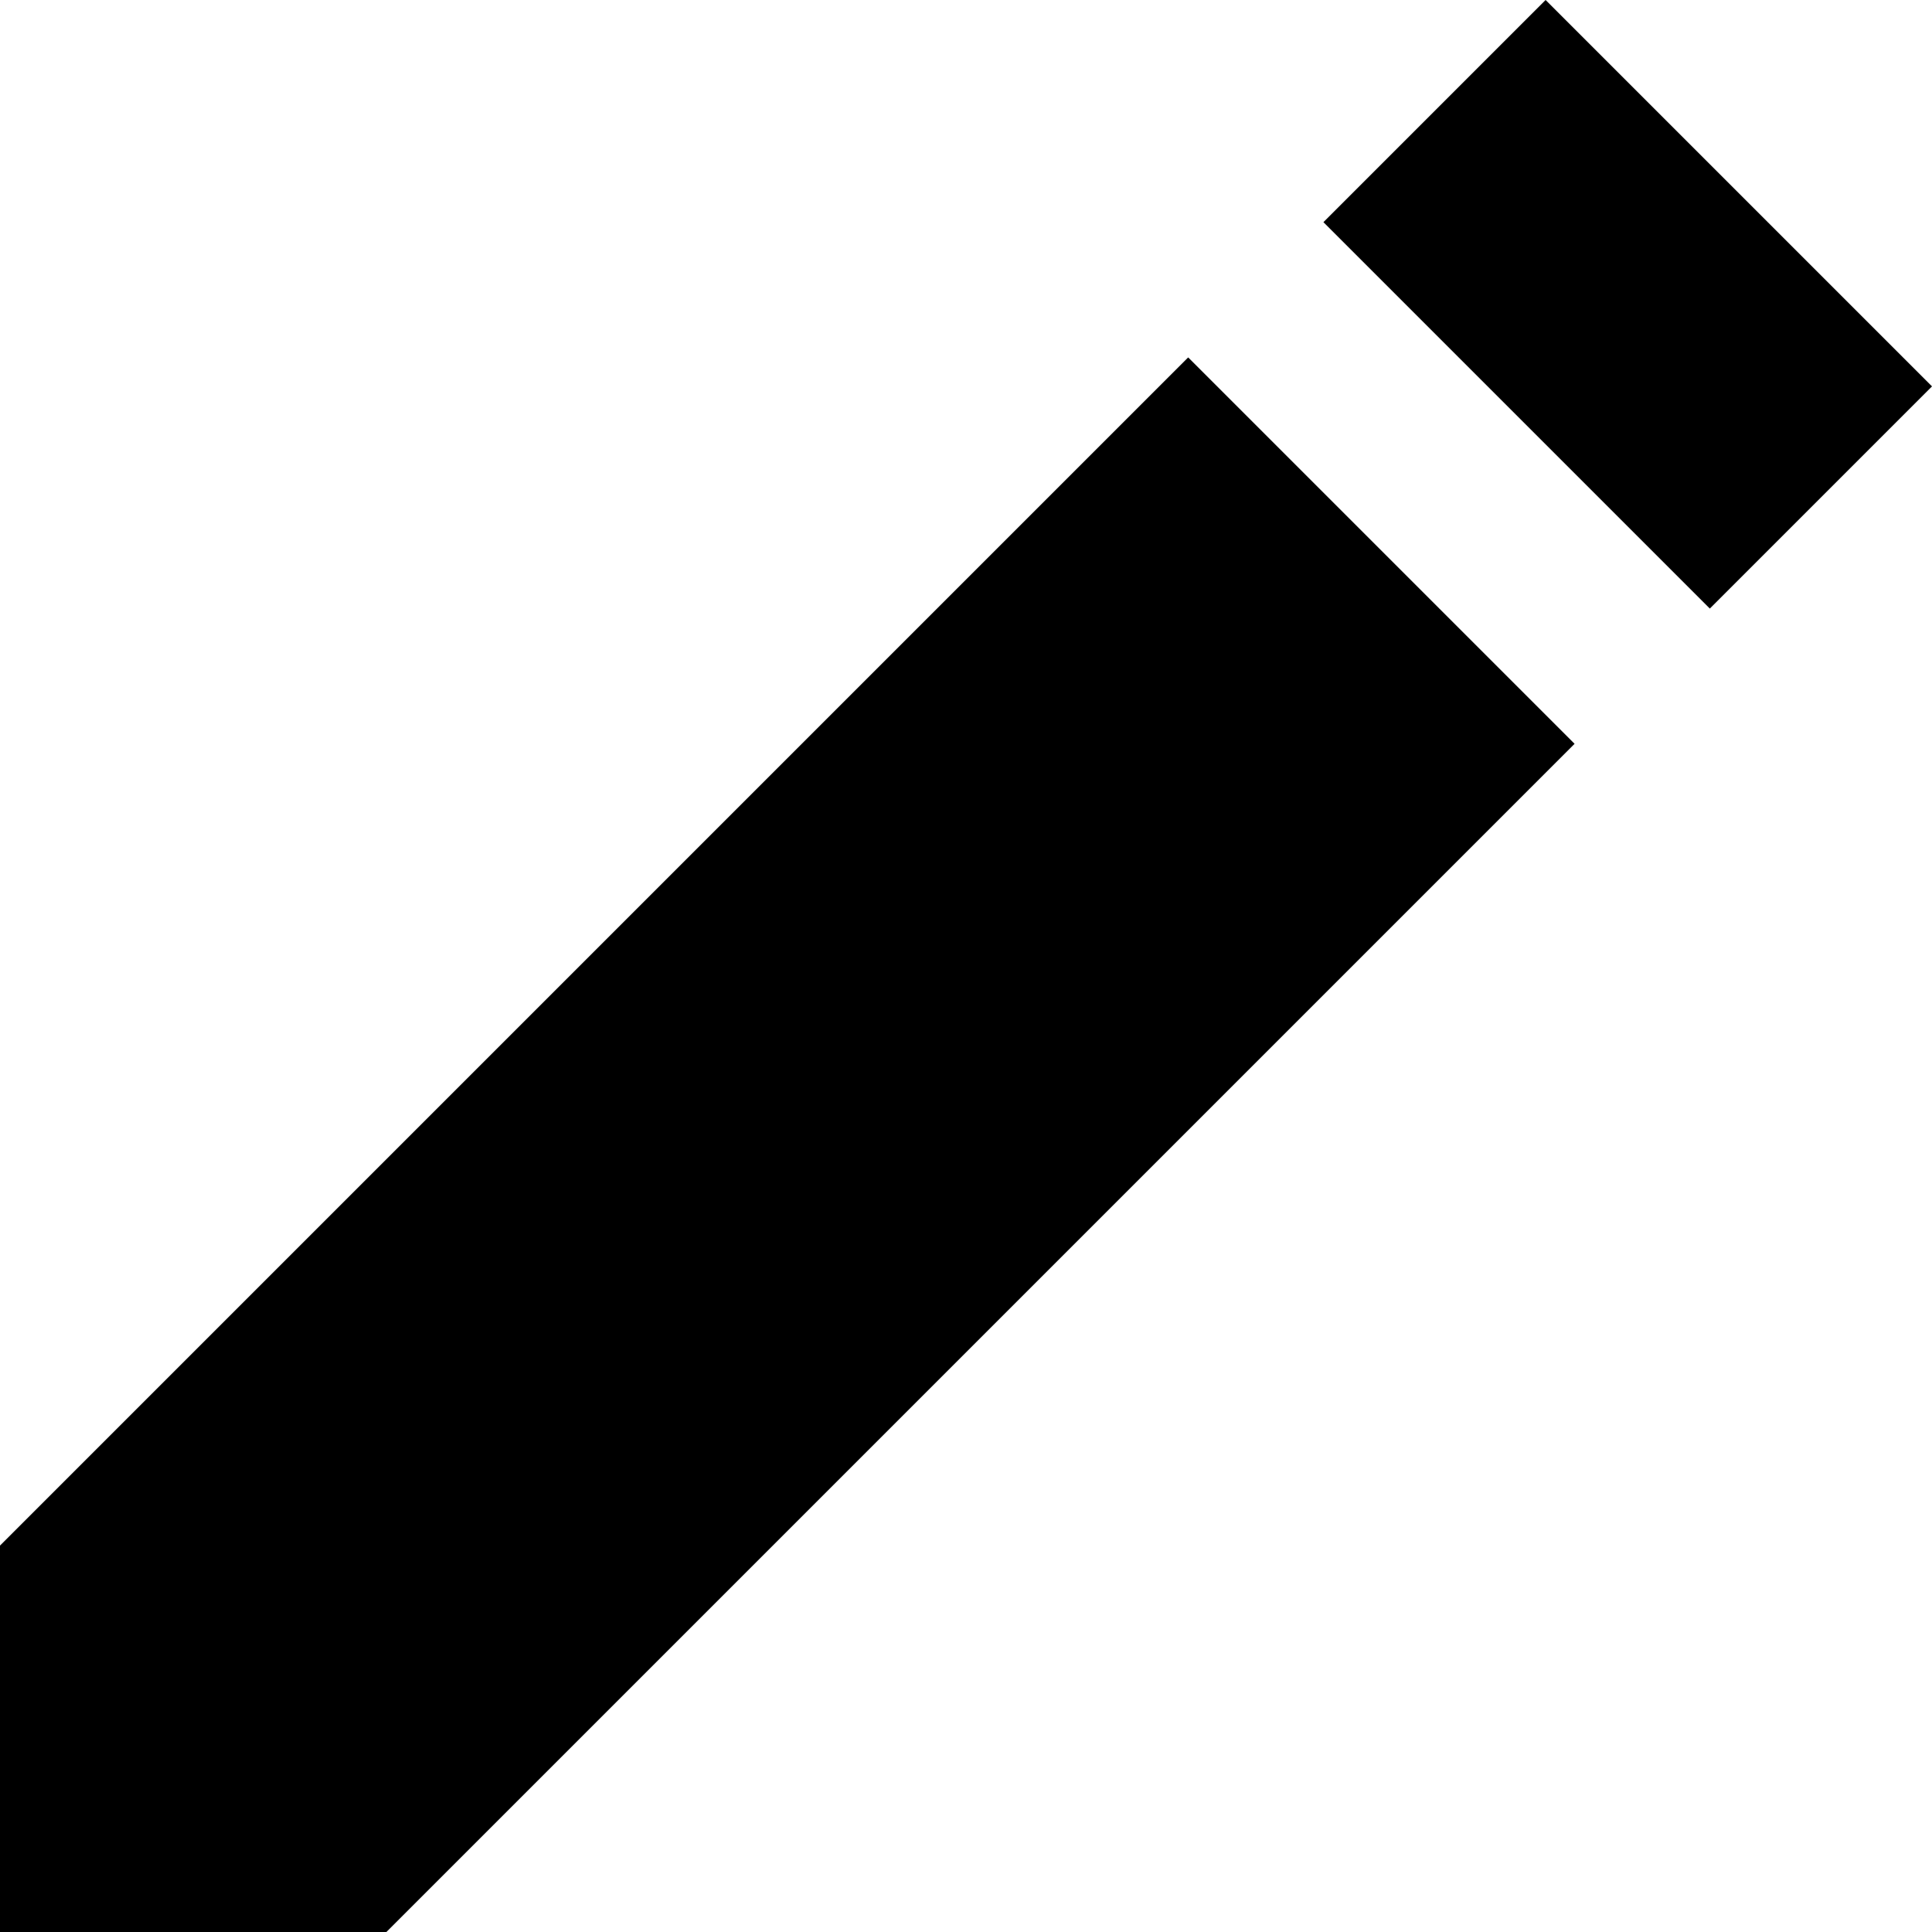
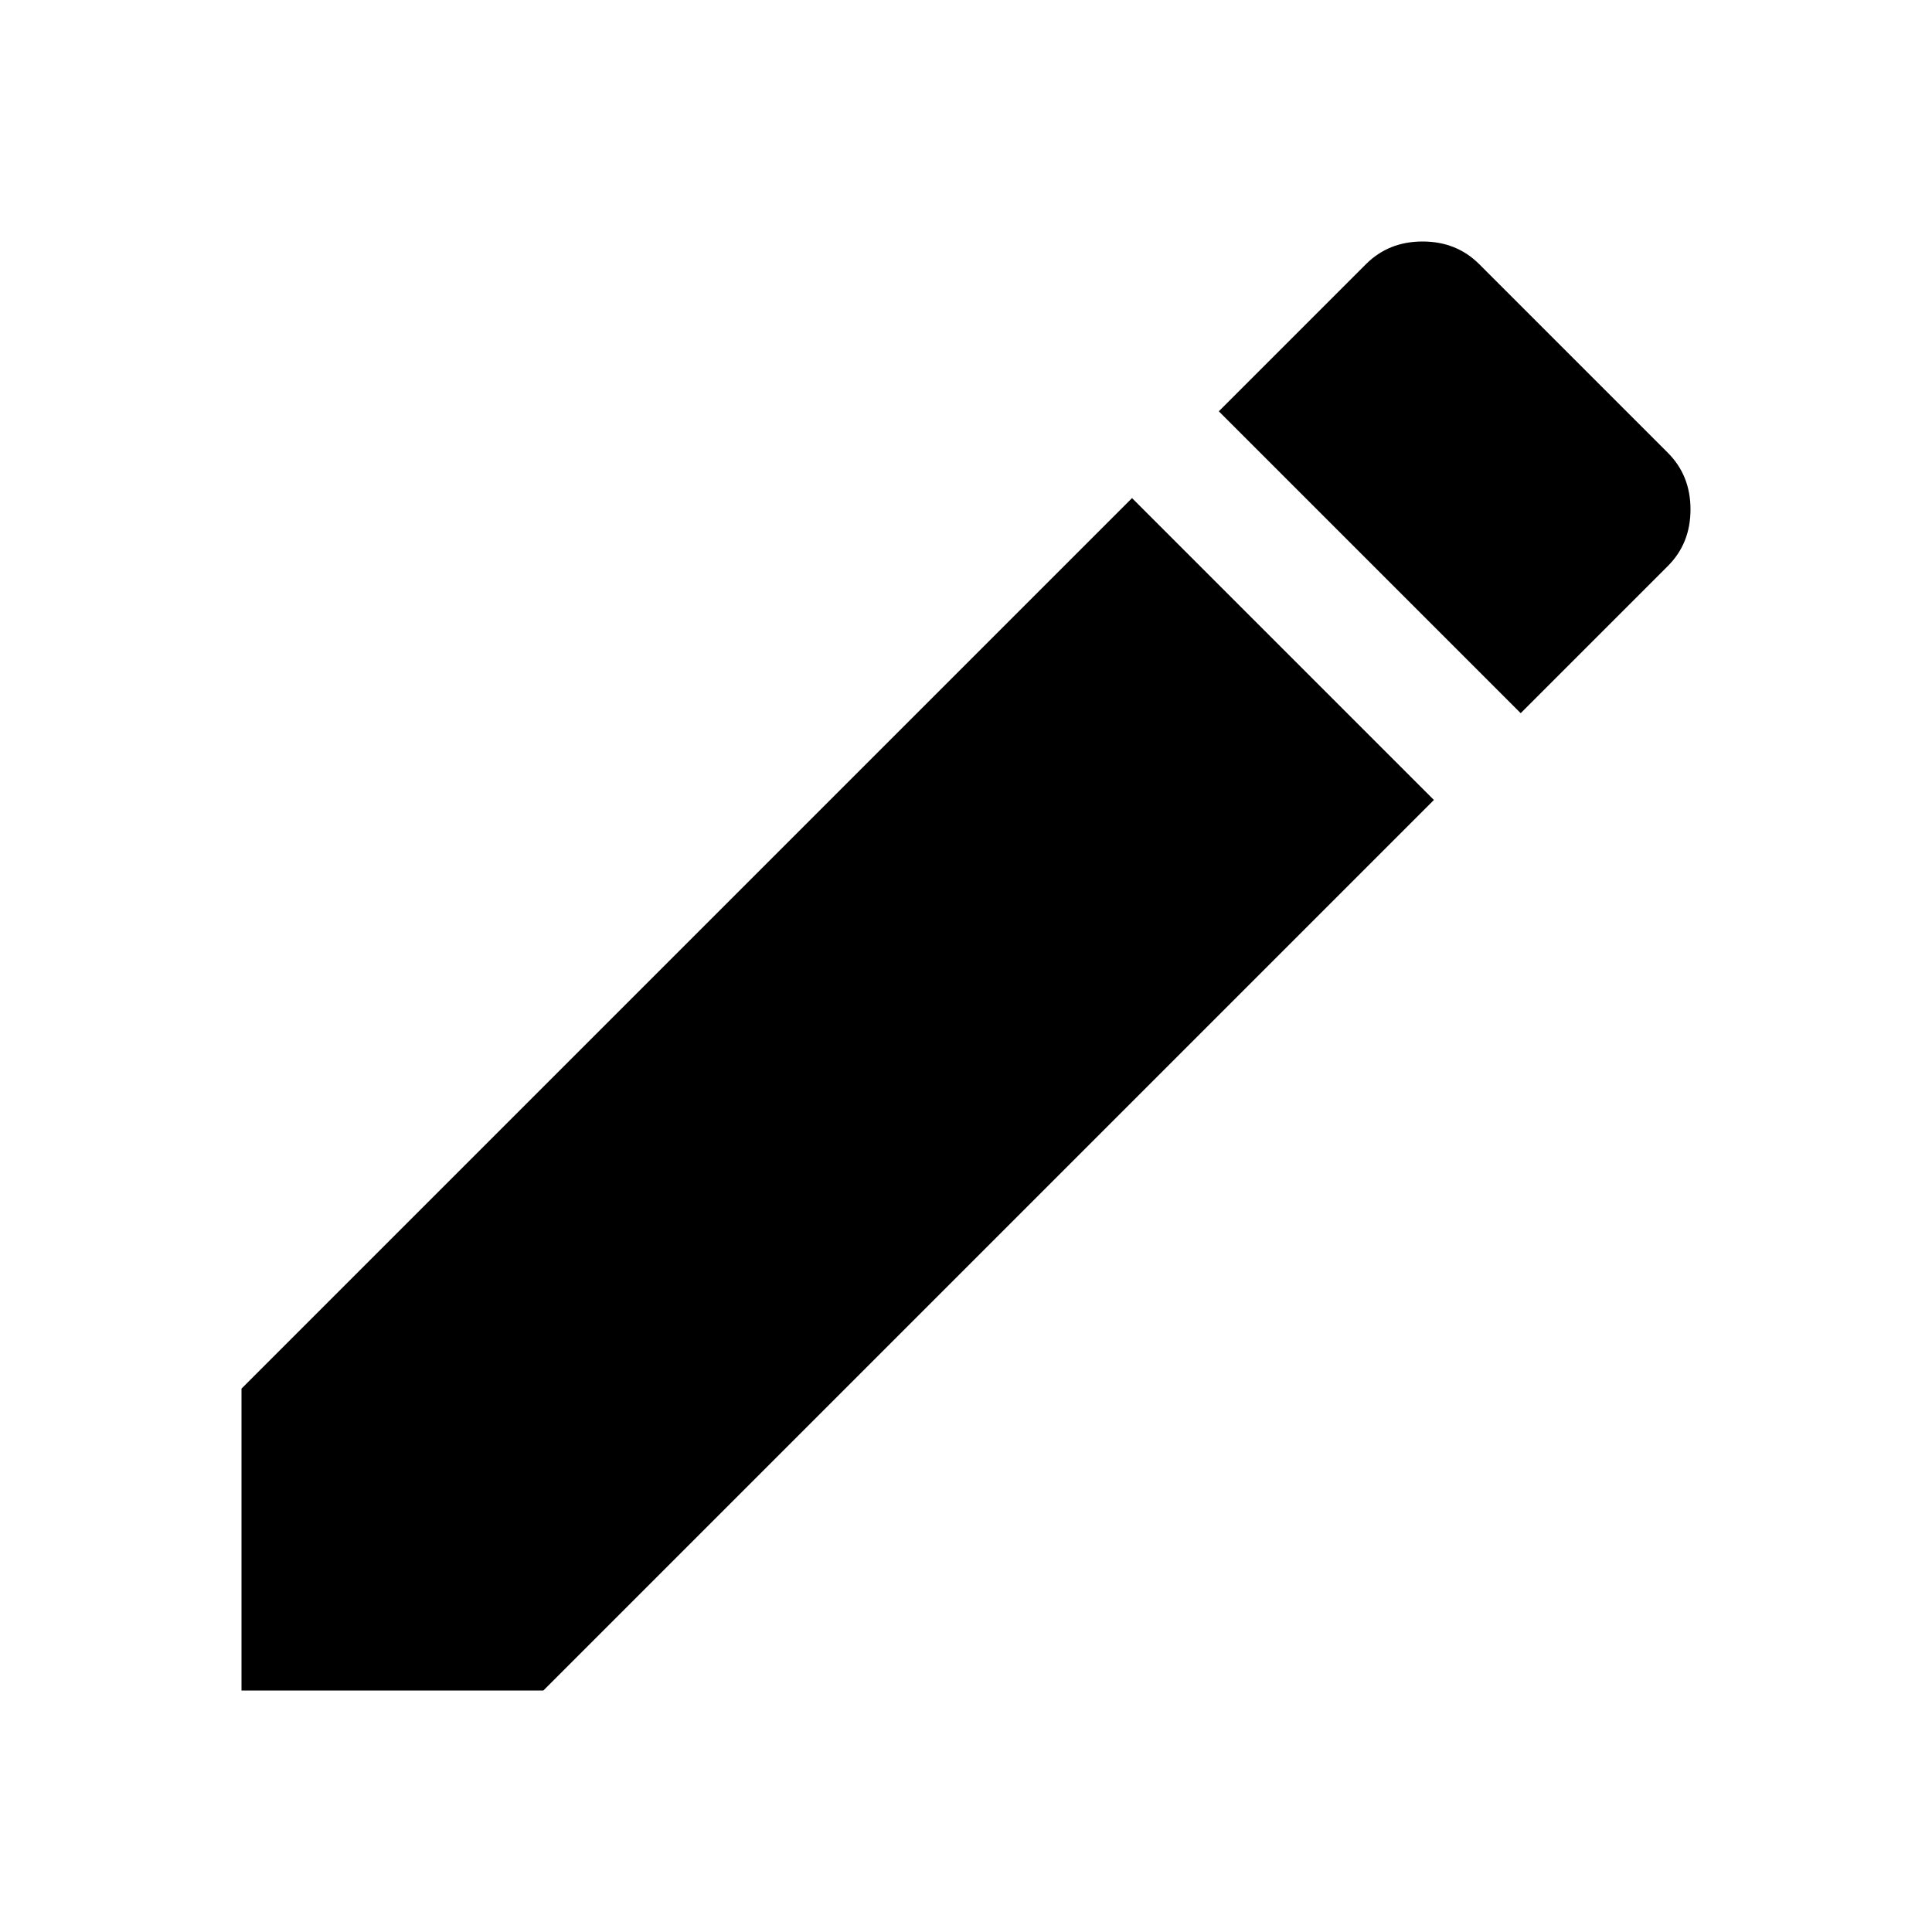
- <svg xmlns="http://www.w3.org/2000/svg" version="1.1" width="640" height="640" viewBox="0 0 640 640">
+ <svg xmlns="http://www.w3.org/2000/svg" version="1.1" width="768" height="768" viewBox="0 0 768 768">
  <g id="icomoon-ignore">
</g>
-   <path fill="#000" d="M393.6 118.4l128 128-393.6 393.6h-128v-128l393.6-393.6zM438.4 73.6l73.6-73.6 128 128-73.6 73.6-128-128z" />
+   <path fill="#000" d="M663 225l-58.5 58.5-120-120 58.5-58.5q9-9 22.5-9t22.5 9l75 75q9 9 9 22.5t-9 22.5zM96 552l354-354 120 120-354 354h-120v-120z" />
</svg>
